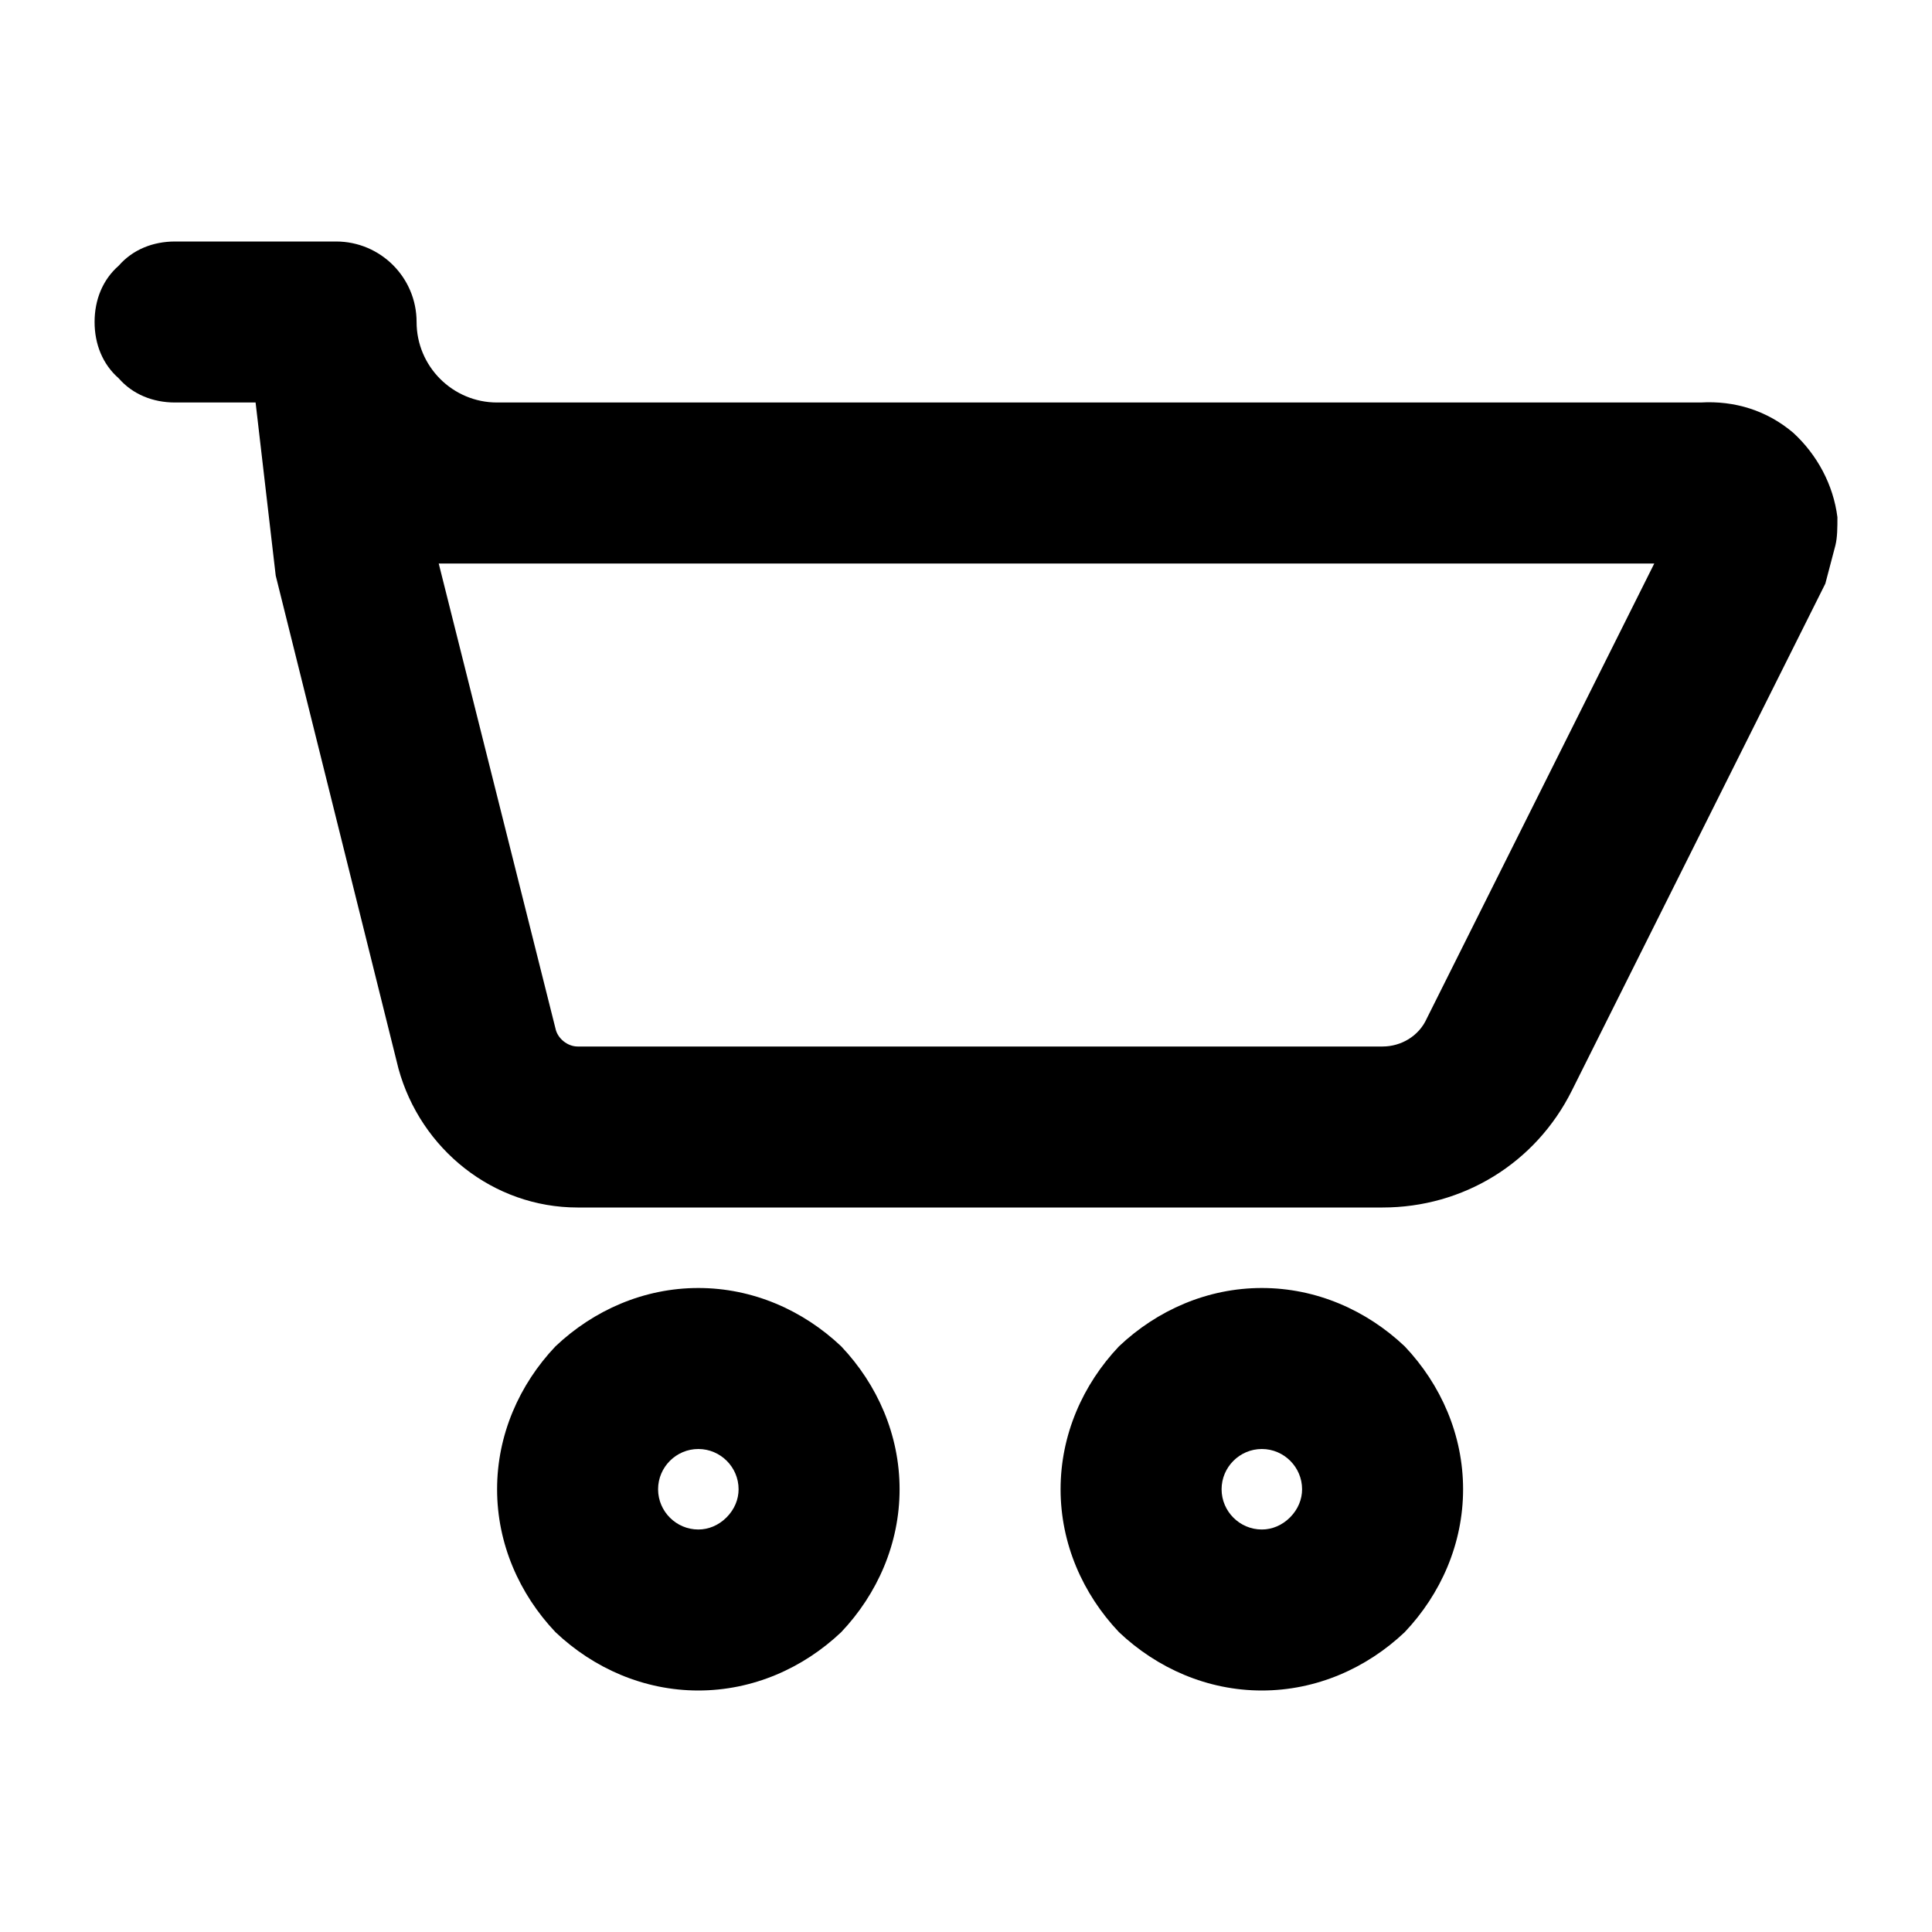
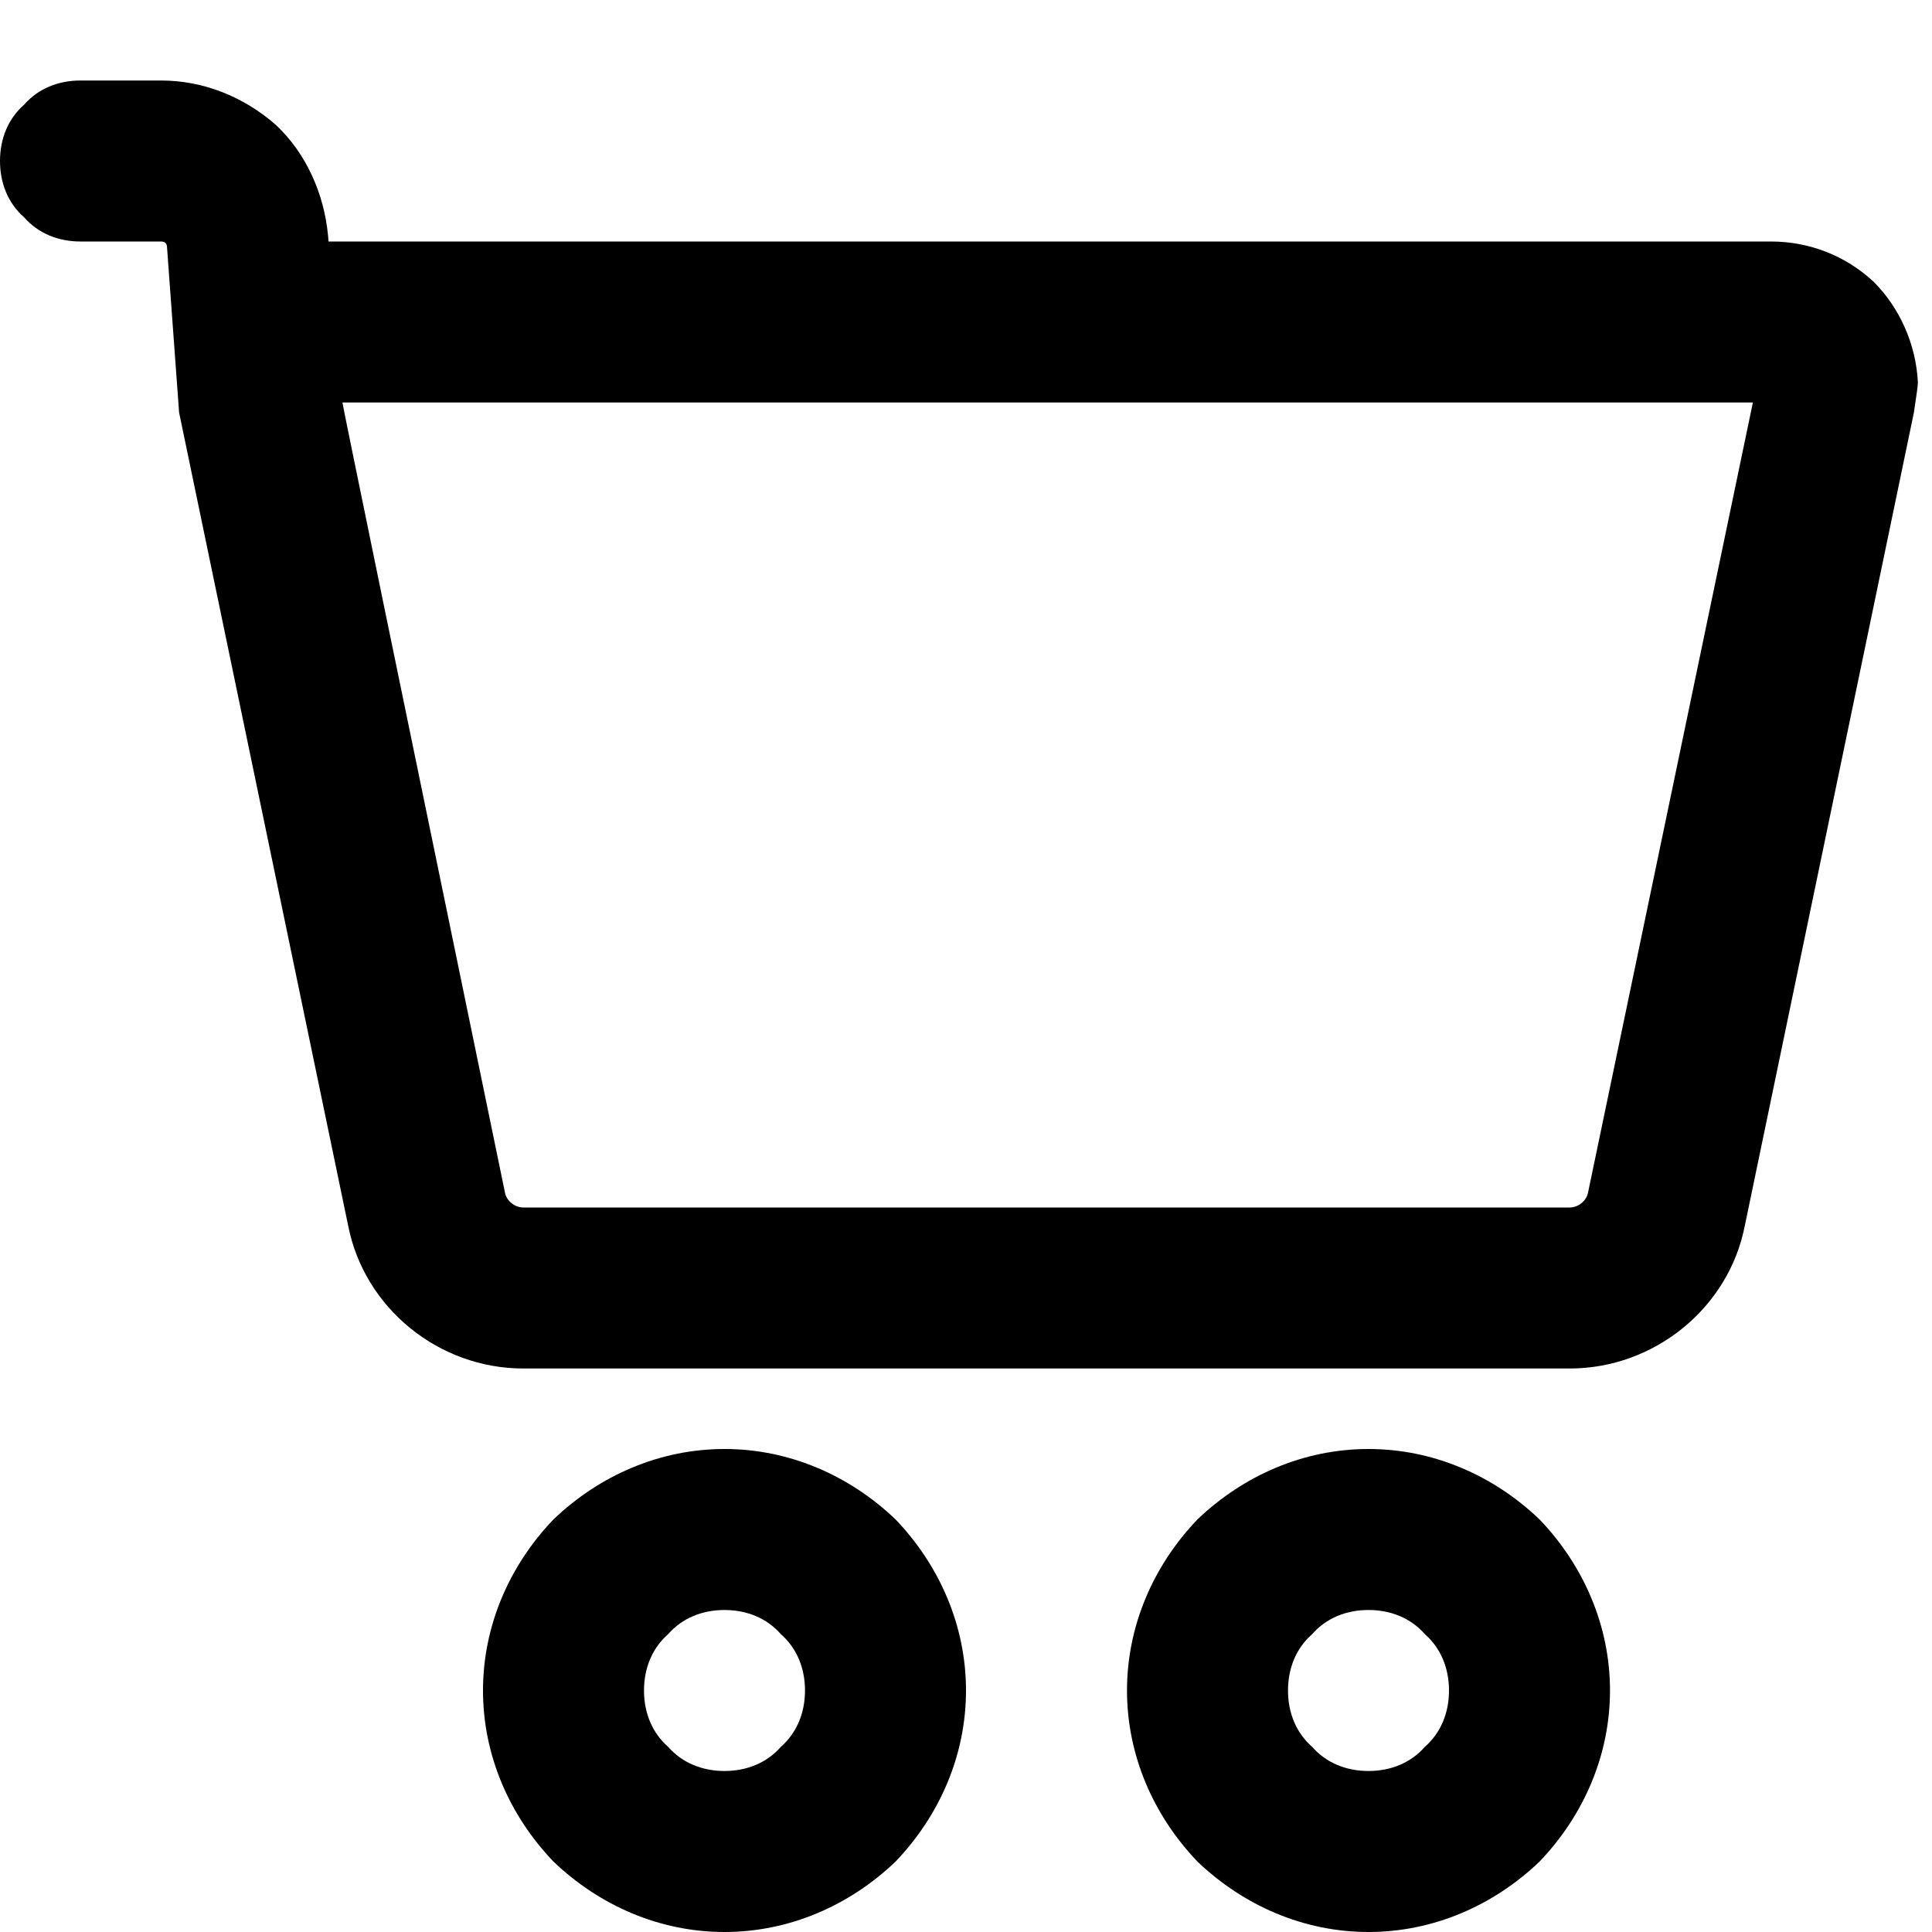
- <svg xmlns="http://www.w3.org/2000/svg" width="96" height="96">
-   <path d="M24.7 74c0-2.7 1.1-5.2 2.9-7.1 1.9-1.8 4.4-2.9 7.1-2.9 2.7 0 5.2 1.1 7.1 2.9 1.8 1.9 2.9 4.4 2.9 7.1 0 2.7-1.1 5.2-2.9 7.1-1.9 1.8-4.4 2.9-7.1 2.9-2.7 0-5.2-1.1-7.1-2.9-1.8-1.9-2.9-4.4-2.9-7.1zm8 0c0-1.1.9-2 2-2s2 .9 2 2c0 .5-.2 1-.6 1.4-.4.4-.9.6-1.4.6-1.1 0-2-.9-2-2zm20 0c0-2.7 1.1-5.2 2.9-7.1 1.9-1.8 4.4-2.9 7.1-2.9 2.7 0 5.2 1.1 7.1 2.9 1.8 1.9 2.9 4.4 2.9 7.1 0 2.7-1.1 5.2-2.9 7.1-1.9 1.8-4.4 2.9-7.1 2.9-2.7 0-5.2-1.1-7.1-2.9-1.8-1.9-2.9-4.4-2.9-7.1zm8 0c0-1.1.9-2 2-2s2 .9 2 2c0 .5-.2 1-.6 1.4-.4.4-.9.6-1.4.6-1.1 0-2-.9-2-2zm-36-54h59.8c1.7-.1 3.3.4 4.6 1.5 1.2 1.1 2 2.6 2.2 4.2 0 .5 0 1-.1 1.4l-.5 1.9-12.6 25.2c-1.8 3.6-5.4 5.8-9.4 5.8h-40c-4.2 0-7.8-2.9-8.9-6.9l-6.1-24.5-1-8.6h-4c-1.1 0-2.1-.4-2.8-1.2-.8-.7-1.2-1.7-1.2-2.8 0-1.1.4-2.1 1.2-2.8.7-.8 1.7-1.2 2.8-1.2h8c2.208 0 4 1.792 4 4s1.792 4 4 4zm-2.9 8h60.4L70.9 50.6c-.4.9-1.3 1.4-2.2 1.4h-40c-.5 0-1-.4-1.1-.9L21.8 28z" fill-rule="evenodd" />
+ <svg xmlns="http://www.w3.org/2000/svg" style="isolation:isolate" width="96" height="96">
+   <path d="M56 84c0-3.2 1.3-6.2 3.5-8.5 2.3-2.2 5.3-3.5 8.5-3.5s6.2 1.3 8.5 3.5c2.2 2.3 3.5 5.3 3.5 8.5s-1.3 6.2-3.5 8.5C74.2 94.7 71.2 96 68 96s-6.2-1.3-8.5-3.5C57.3 90.2 56 87.2 56 84zm8 0c0-1.1.4-2.1 1.2-2.8.7-.8 1.7-1.2 2.8-1.2 1.1 0 2.1.4 2.8 1.2.8.7 1.2 1.7 1.2 2.8 0 1.1-.4 2.1-1.2 2.8-.7.8-1.7 1.2-2.8 1.2-1.1 0-2.1-.4-2.8-1.2-.8-.7-1.2-1.7-1.2-2.8zm-40 0c0-3.2 1.3-6.2 3.5-8.5 2.3-2.2 5.3-3.5 8.5-3.5s6.2 1.3 8.5 3.5c2.2 2.3 3.5 5.3 3.5 8.5s-1.3 6.2-3.5 8.5C42.2 94.7 39.2 96 36 96s-6.2-1.3-8.5-3.5C25.3 90.2 24 87.2 24 84zm8 0c0-1.1.4-2.1 1.2-2.8.7-.8 1.7-1.2 2.8-1.2 1.1 0 2.1.4 2.8 1.2.8.7 1.2 1.7 1.2 2.8 0 1.1-.4 2.1-1.2 2.8-.7.8-1.7 1.2-2.8 1.2-1.1 0-2.1-.4-2.8-1.2-.8-.7-1.2-1.7-1.2-2.8zM8.9 20.5l8.4 40.4C18.1 65 21.8 68 26 68h52c4.2 0 7.9-3 8.7-7.1l8.4-40.4q.2-1.3.2-1.5c-.1-1.9-.9-3.7-2.2-5-1.4-1.3-3.2-2-5.1-2H16.326l-.026-.3c-.2-2.1-1.1-4.1-2.6-5.5C12.1 4.8 10.1 4 8 4H4c-1.1 0-2.1.4-2.8 1.2C.4 5.9 0 6.9 0 8c0 1.1.4 2.1 1.2 2.8.7.8 1.7 1.2 2.8 1.2h4c.2 0 .3.1.3.3l.6 8.2zm16.2 38.8c.1.4.5.7.9.7h52c.4 0 .8-.3.9-.7L87.1 20H17.015q0 .143 8.085 39.3z" fill-rule="evenodd" />
</svg>
